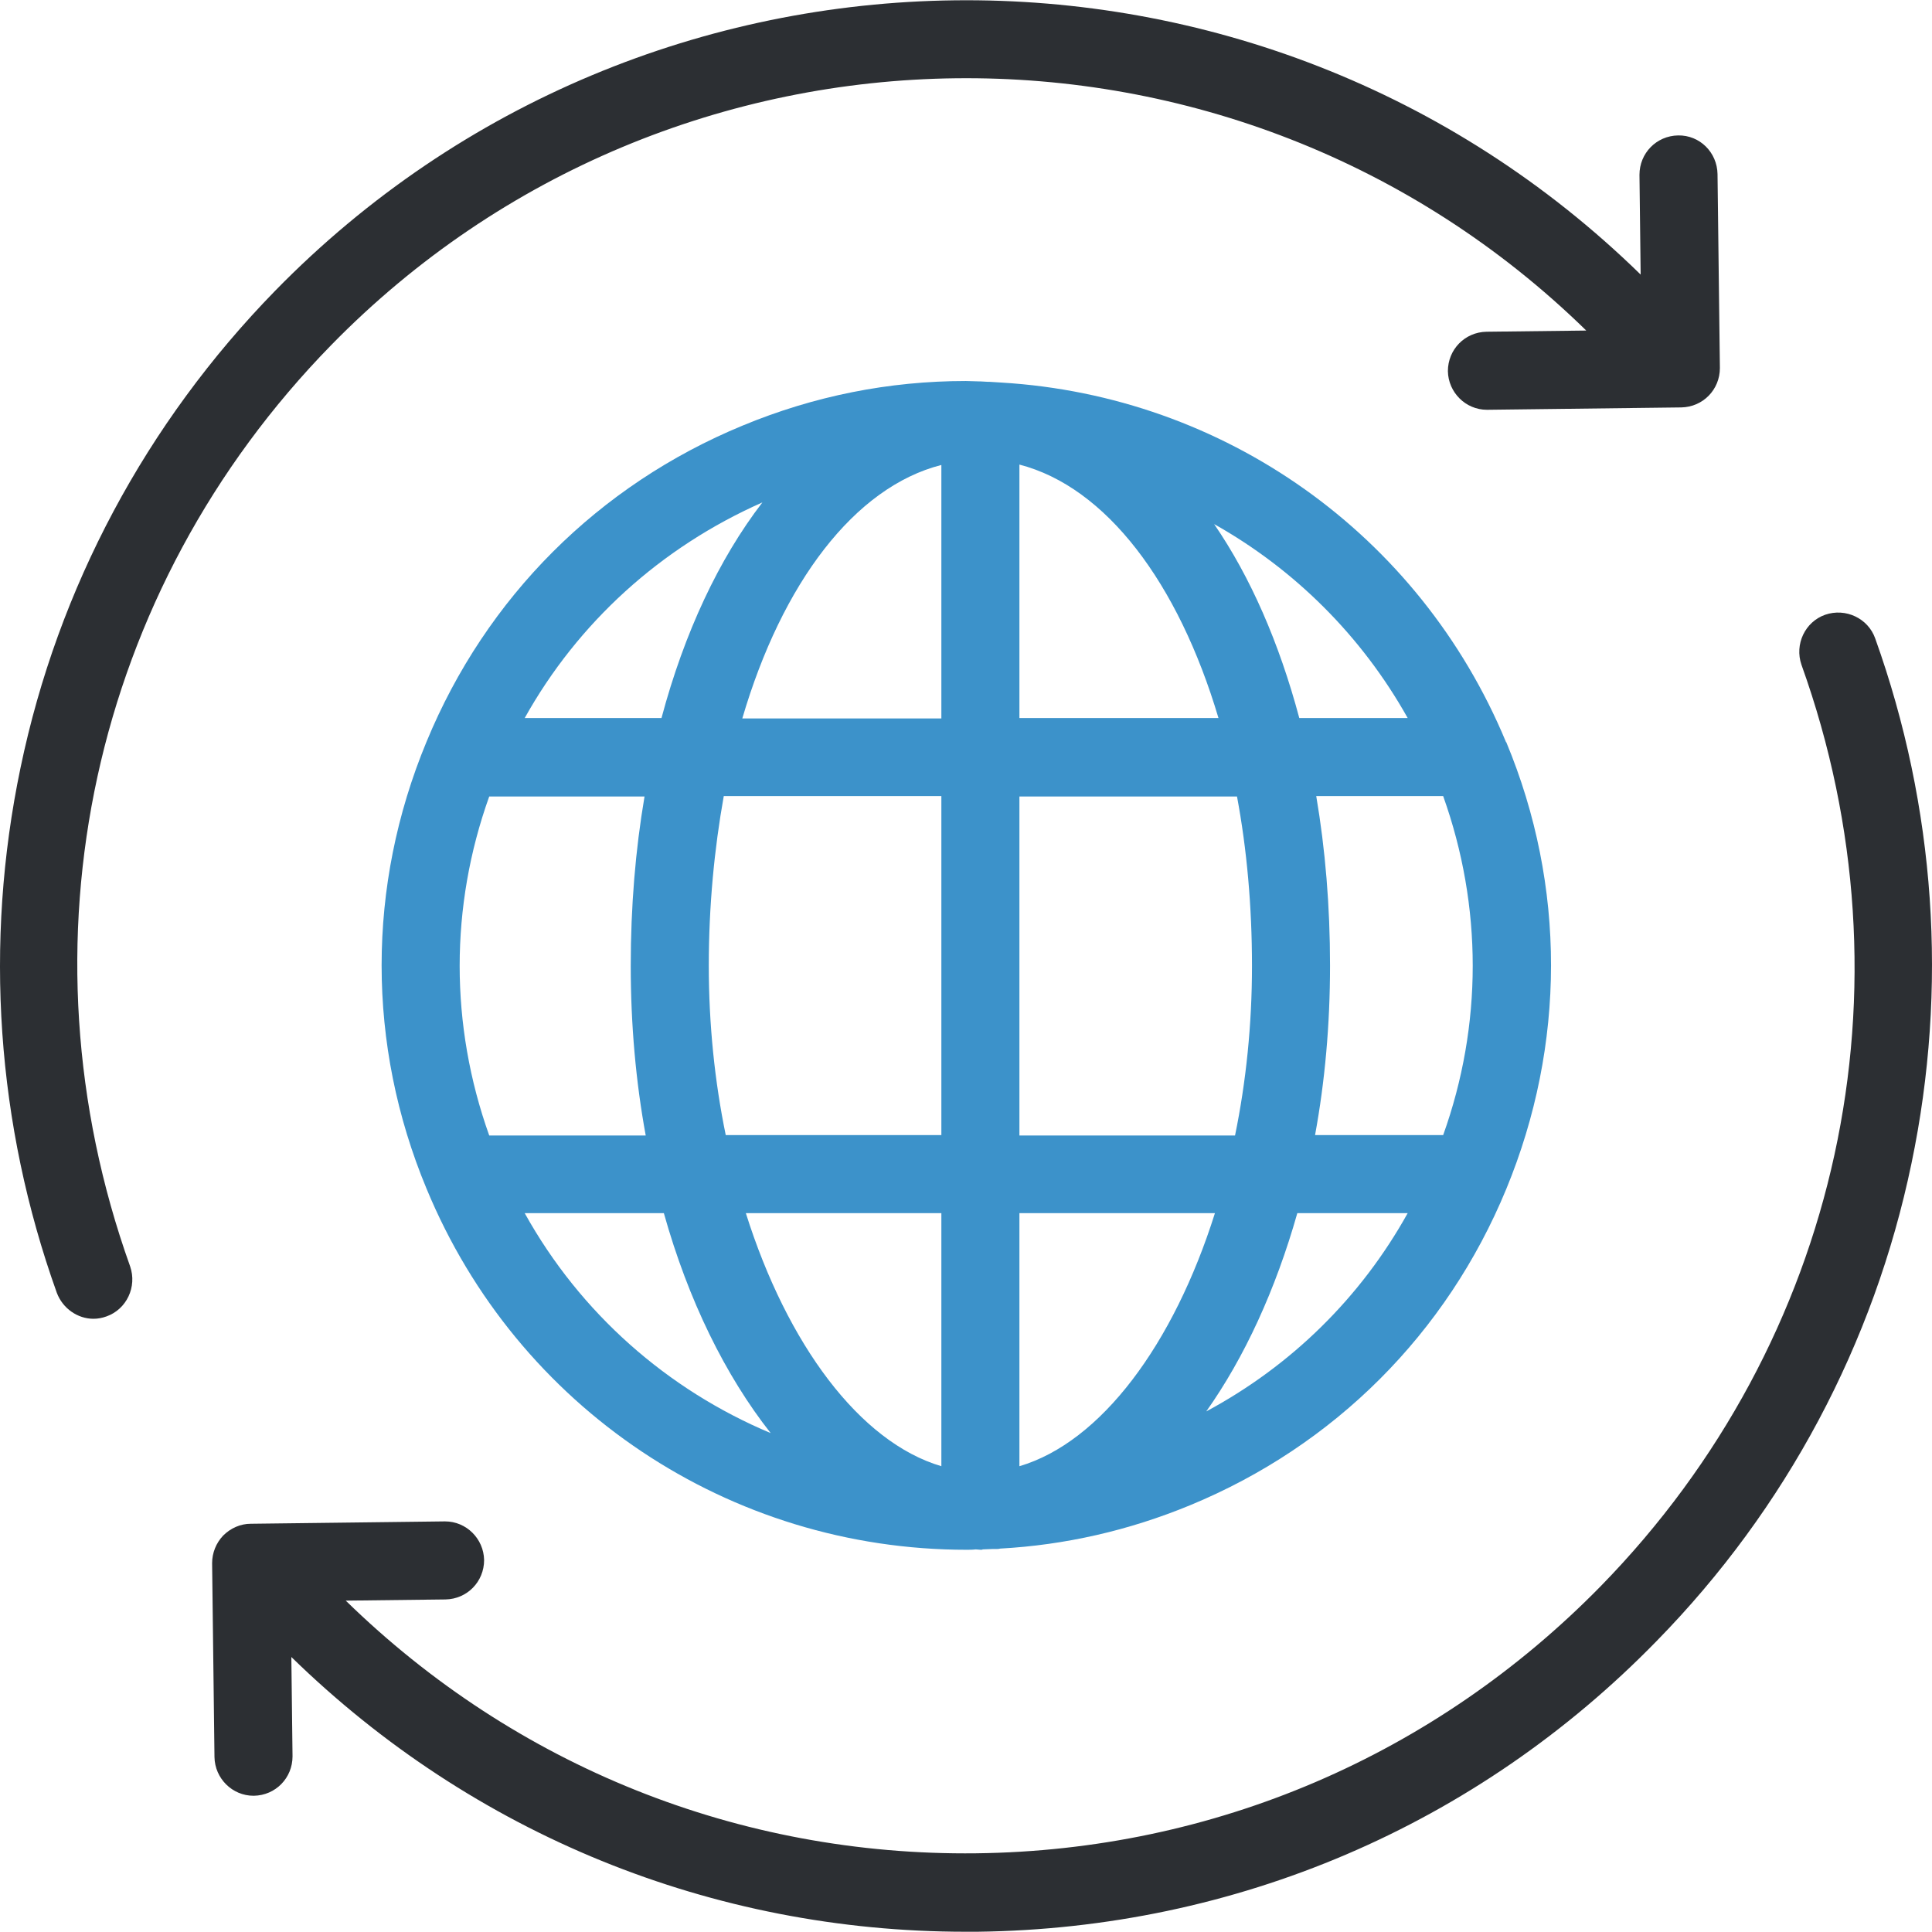
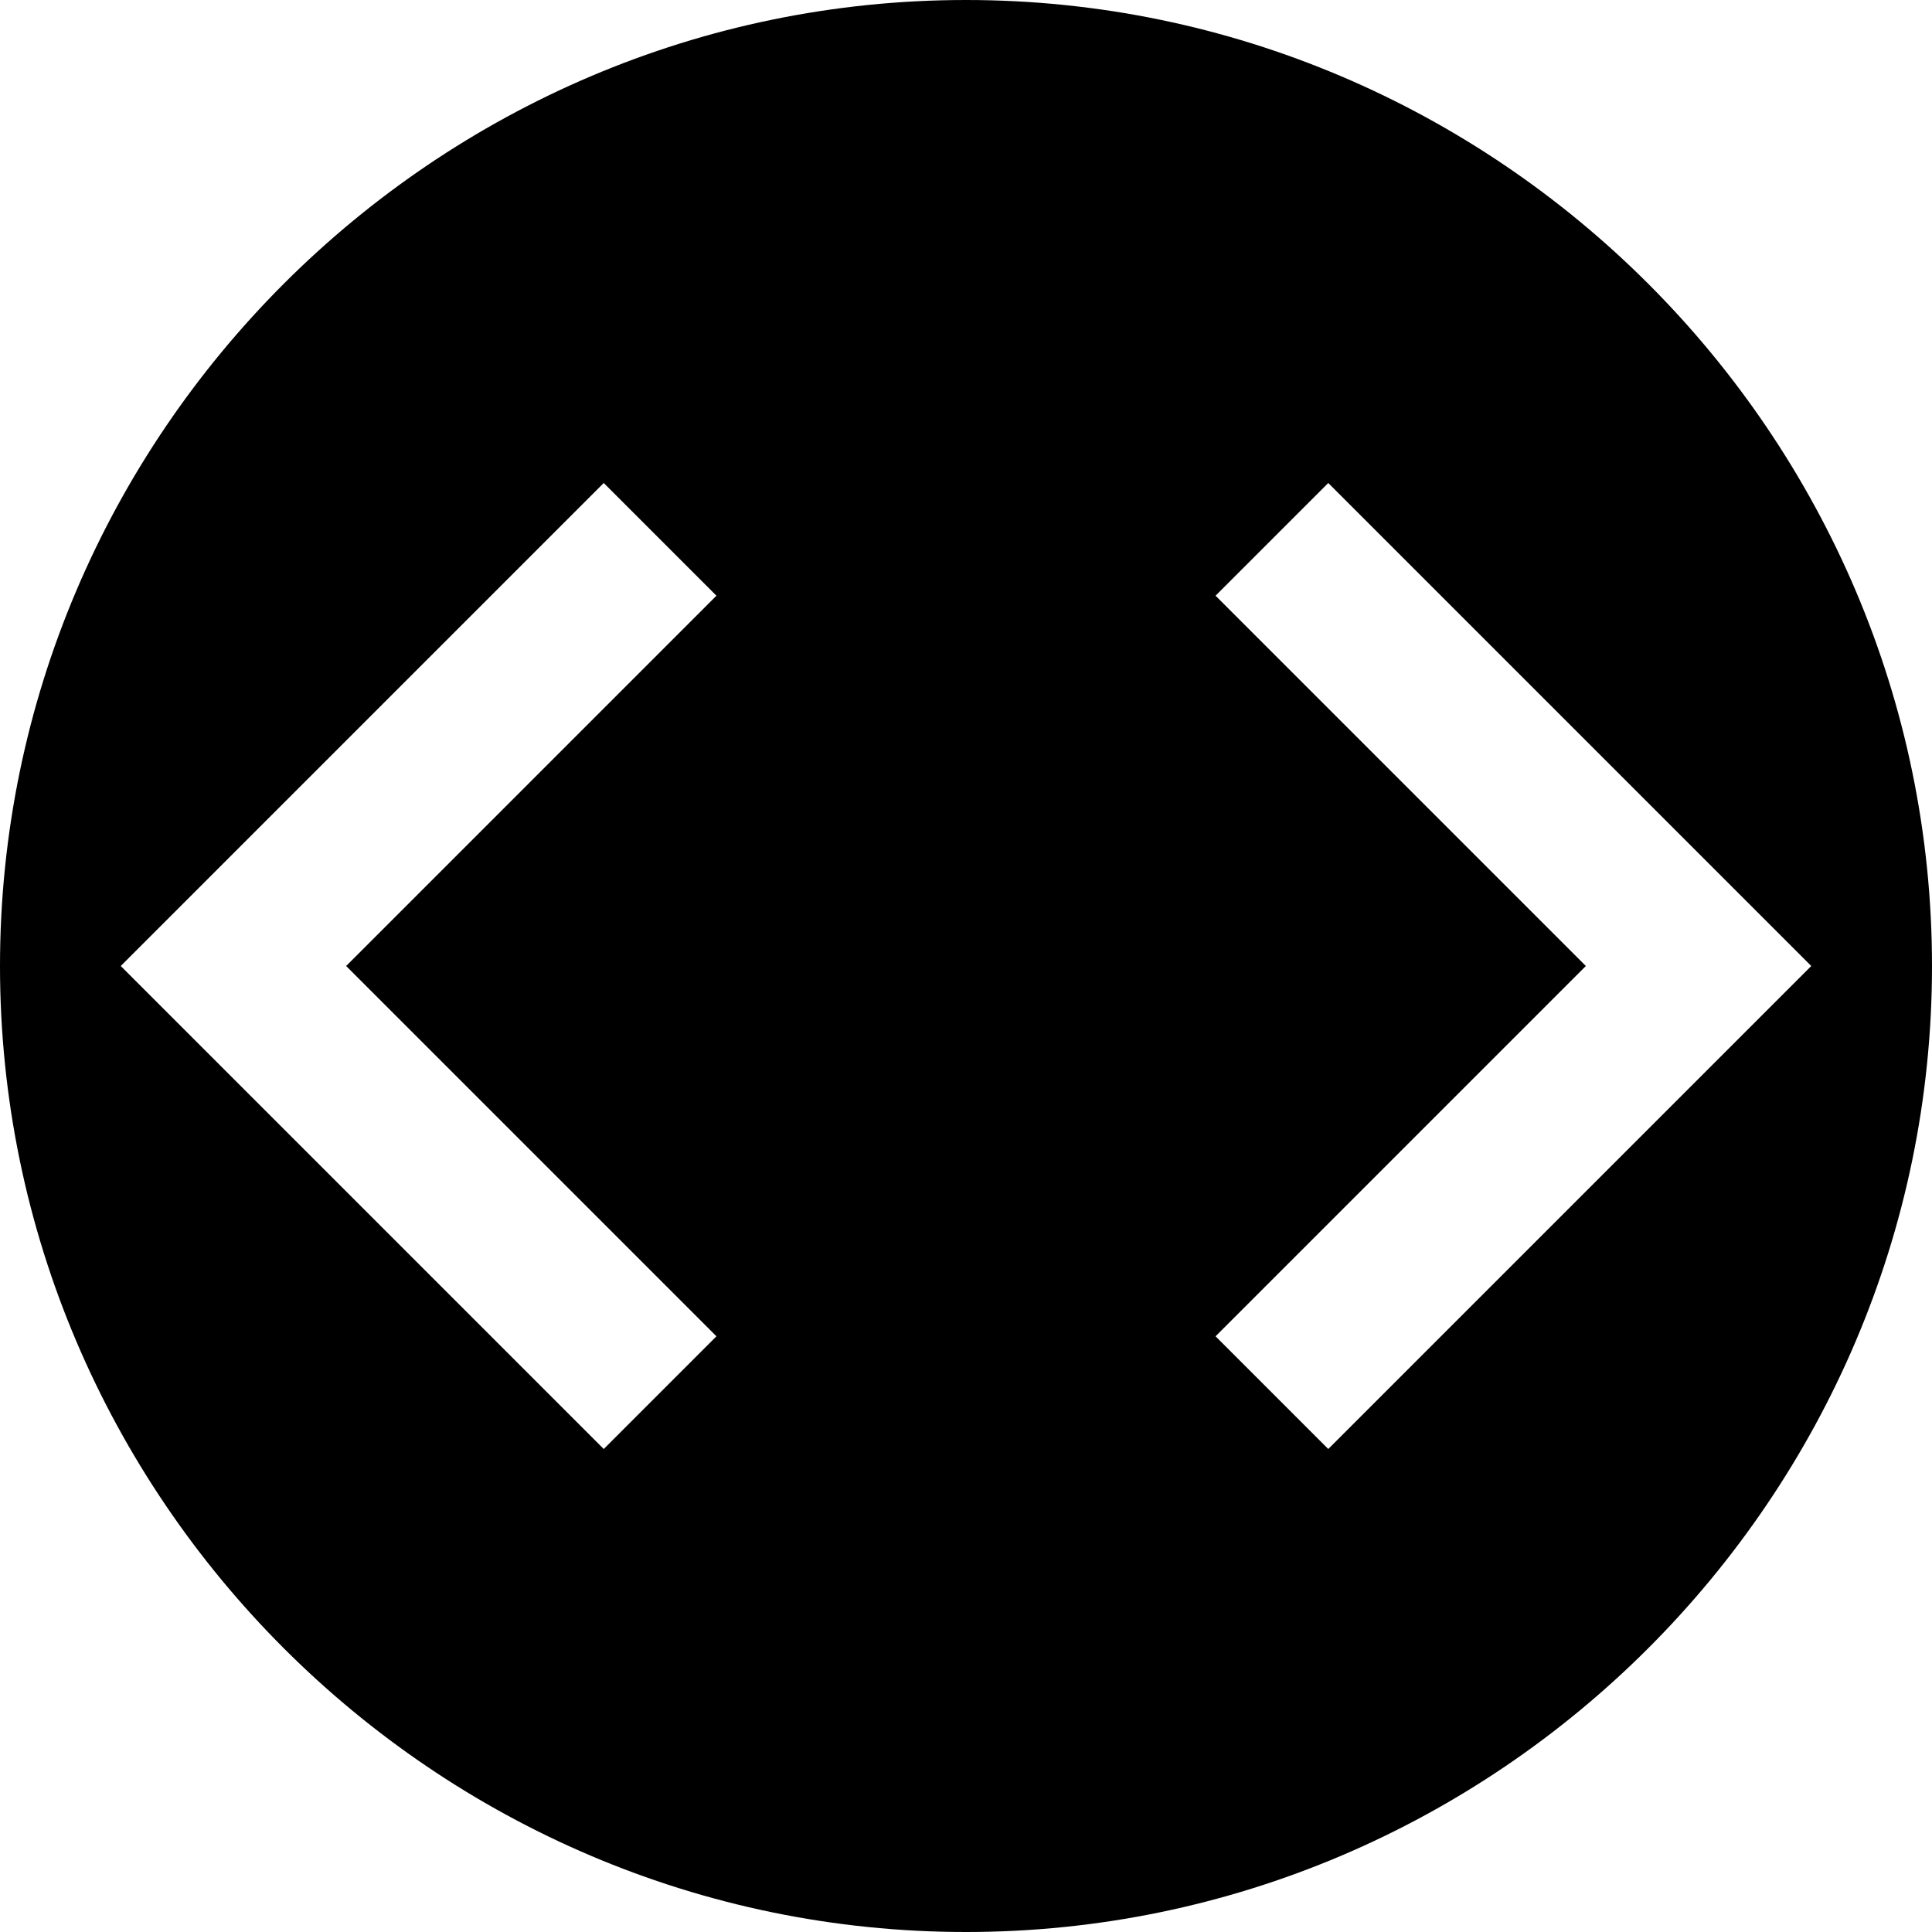
- <svg xmlns="http://www.w3.org/2000/svg" version="1.1" id="Layer_1" x="0px" y="0px" viewBox="0 0 490.12 490.12" height="40px" width="40px" style="enable-background:new 0 0 490.12 490.12;" xml:space="preserve">
-   <g>
-     <g>
-       <path style="fill:#2C2F33;" d="M84.01,87.556c86.8-88.8,229.6-90.5,318.4-3.7l-25.3,0.3c-5.5,0.1-9.8,4.5-9.8,10    c0.1,5.4,4.5,9.8,9.9,9.8h0.1l49.2-0.6c5.5-0.1,9.8-4.5,9.8-10l-0.6-49.2c-0.1-5.5-4.5-9.9-10-9.8s-9.8,4.5-9.8,10l0.3,25.3    c-96.6-94.4-252-92.5-346.4,4.1c-32.7,33.5-55.1,75.3-64.6,121c-9.3,44.5-6.1,90.5,9.2,133.2c1.5,4,5.3,6.6,9.3,6.6    c1.1,0,2.2-0.2,3.3-0.6c5.1-1.8,7.8-7.5,6-12.7C3.71,239.356,23.21,149.756,84.01,87.556z" />
-       <path style="fill:#2C2F33;" d="M73.91,420.356c46.1,45,106.8,69.7,171.1,69.7c1,0,1.9,0,2.9,0c65.5-0.8,126.7-26.9,172.4-73.8    c32.8-33.5,55.1-75.4,64.6-121.1c9.3-44.5,6.1-90.5-9.2-133.2c-1.8-5.1-7.5-7.8-12.7-6c-5.1,1.8-7.8,7.5-6,12.7    c29.4,81.9,9.9,171.5-50.9,233.7c-42.1,43-98.3,67.1-158.5,67.8c-60.1,0.7-116.9-22.1-159.9-64.1l25.3-0.3c5.5-0.1,9.8-4.5,9.8-10    c-0.1-5.4-4.5-9.8-9.9-9.8h-0.1l-49.2,0.6c-2.6,0-5.1,1.1-7,3c-1.8,1.9-2.8,4.4-2.8,7l0.6,49.2c0.1,5.4,4.5,9.8,9.9,9.8h0.1    c5.5-0.1,9.8-4.5,9.8-10L73.91,420.356z" />
-       <path style="fill:#3C92CA;" d="M382.01,188.156c-21.9-52.7-71.5-87.7-127.9-91.1c-1-0.1-2.1-0.1-3.2-0.2c-0.1,0-0.3,0-0.4,0    c-0.6,0-1.2-0.1-1.8-0.1c-0.1,0-0.2,0-0.3,0c-1.1,0-2.2-0.1-3.4-0.1c-19.5,0-38.5,3.8-56.6,11.3c-36.6,15.1-65.1,43.6-80.2,80.2    c-15.2,36.6-15.2,76.9,0,113.4c23,55.6,76.8,91.6,137,91.6c0.8,0,1.5,0,2.3-0.1c0.4,0,0.9,0.1,1.3,0.1c0.2,0,0.4,0,0.5-0.1    c0.9,0,1.7-0.1,2.6-0.1c0.3,0,0.6,0,1,0c0.3,0,0.5,0,0.8-0.1c16.5-0.9,32.7-4.6,48.2-11c36.6-15.1,65.1-43.6,80.2-80.2    s15.2-76.9,0-113.4C382.01,188.256,382.01,188.256,382.01,188.156C382.01,188.256,382.01,188.256,382.01,188.156z M193.41,127.456    c-11,14.3-19.8,33-25.6,54.7h-34.7C146.61,157.956,167.61,138.856,193.41,127.456z M124.11,202.056h39.4    c-2.3,13.5-3.5,27.9-3.5,43c0,14.9,1.3,29.4,3.8,43h-39.7C114.11,260.056,114.11,229.956,124.11,202.056z M133.11,307.756h35.3    c6.2,22.1,15.6,41.2,27.1,55.8C169.31,352.556,147.21,333.156,133.11,307.756z M238.81,371.956c-20.7-6.1-39.1-30.9-49.6-64.2    h49.6V371.956L238.81,371.956z M238.81,287.956h-54.7c-2.8-13.6-4.3-28.1-4.3-43c0-15.1,1.4-29.6,3.8-43h55.2V287.956z     M238.81,182.256h-50.5c10.1-34.4,28.5-58.7,50.5-64.3V182.256z M357.11,182.156h-27.5c-5.1-19.1-12.4-35.8-21.6-49.2    C328.31,144.356,345.41,161.256,357.11,182.156z M258.61,117.856c22,5.7,40.3,30,50.5,64.3h-50.5V117.856z M258.61,202.056h55.2    c2.5,13.4,3.8,27.8,3.8,43c0,14.9-1.5,29.4-4.3,43h-54.7V202.056z M258.61,371.956v-64.2h49.6    C297.71,341.056,279.31,365.856,258.61,371.956z M306.01,358.056c9.7-13.7,17.6-30.9,23.1-50.3h28    C345.21,329.156,327.61,346.456,306.01,358.056z M366.11,287.956h-32.5c2.5-13.6,3.8-28,3.8-43c0-15.1-1.2-29.5-3.5-43h32.2    C376.11,229.956,376.11,260.056,366.11,287.956z" />
-     </g>
-   </g>
-   <g>
- </g>
-   <g>
- </g>
-   <g>
- </g>
-   <g>
- </g>
-   <g>
- </g>
-   <g>
- </g>
-   <g>
- </g>
-   <g>
- </g>
-   <g>
- </g>
-   <g>
- </g>
-   <g>
- </g>
-   <g>
- </g>
-   <g>
- </g>
-   <g>
- </g>
-   <g>
- </g>
+ <svg xmlns="http://www.w3.org/2000/svg" version="1.1" id="Layer_1" x="0px" y="0px" viewBox="-267 469 24 24" height="40px" width="40px" style="enable-background:new -267 469 24 24;" xml:space="preserve">
+   <path d="M-243,481c0,6.6-5.4,12-12,12s-12-5.4-12-12s5.4-12,12-12S-243,474.4-243,481z M-251.9,485.6l1.4,1.4l6-6l-6-6l-1.4,1.4  l4.6,4.6L-251.9,485.6 M-258.1,485.6l-4.6-4.6l4.6-4.6l-1.4-1.4l-6,6l6,6L-258.1,485.6" />
</svg>
